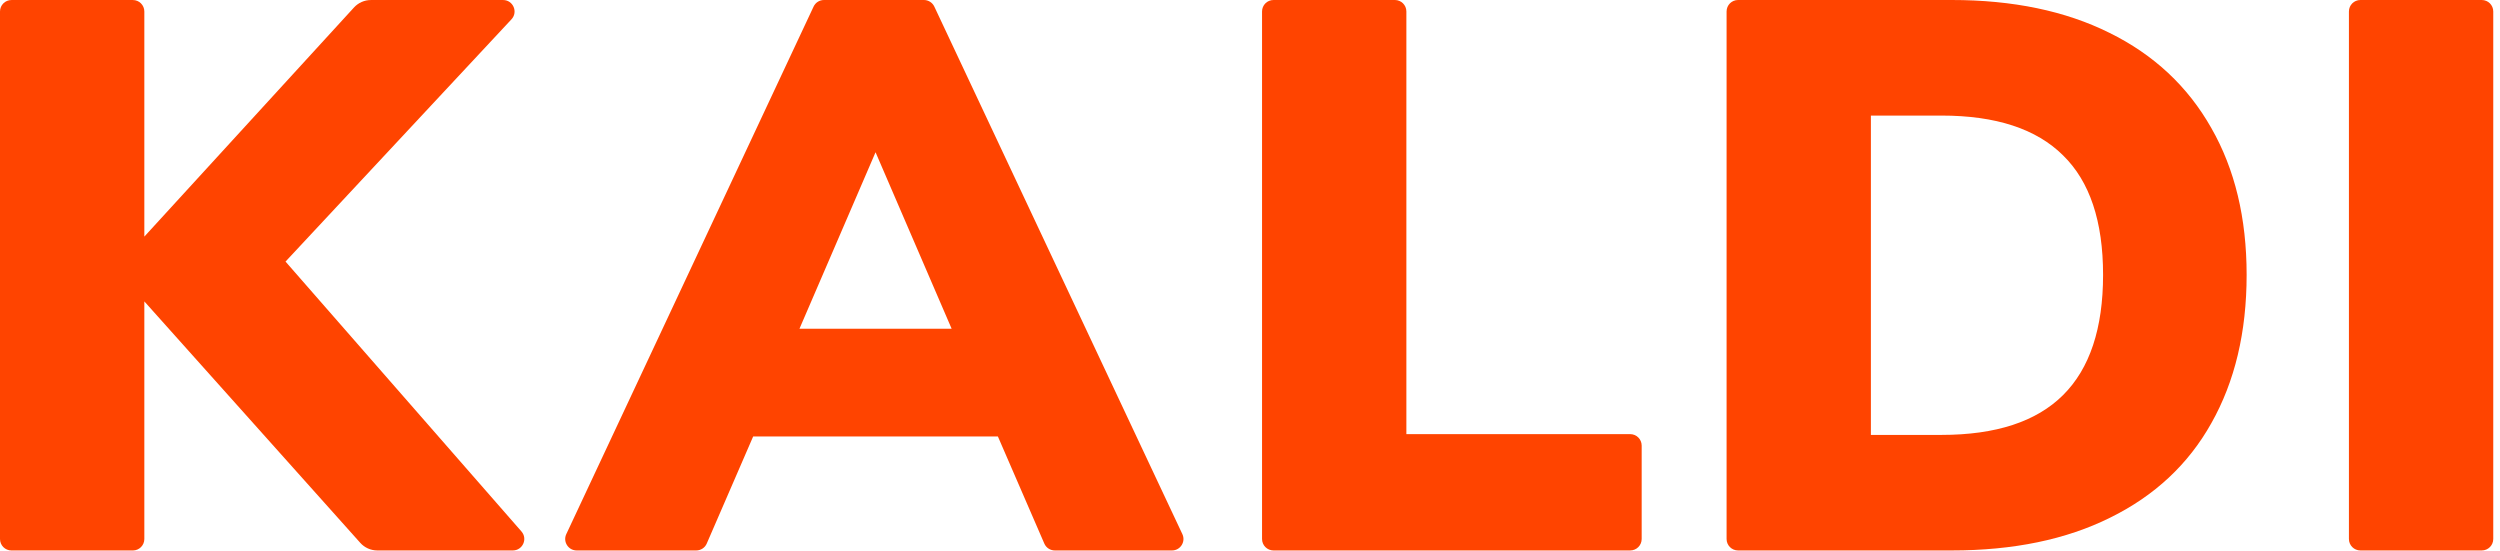
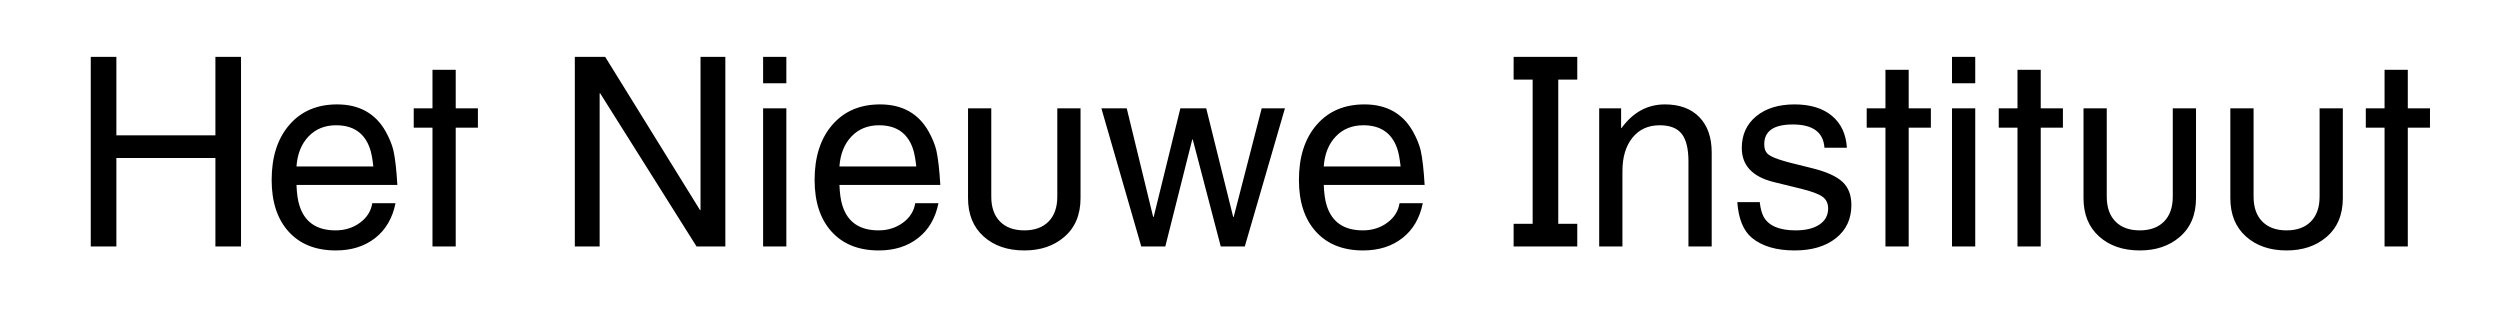
- <svg xmlns="http://www.w3.org/2000/svg" xmlns:xlink="http://www.w3.org/1999/xlink" viewBox="0 0 109 24">
-   <g transform="translate(-1470)">
-     <g style="mix-blend-mode:normal" transform="translate(1470)" fill="#f40">
-       <use xlink:href="#b" style="mix-blend-mode:normal" />
-       <use xlink:href="#c" style="mix-blend-mode:normal" />
-       <use xlink:href="#d" style="mix-blend-mode:normal" />
-       <use xlink:href="#e" style="mix-blend-mode:normal" />
-       <use xlink:href="#f" style="mix-blend-mode:normal" />
+ <svg xmlns="http://www.w3.org/2000/svg" width="284px" height="35px" viewBox="0 0 284 35" version="1.1">
+   <g id="Page-1" stroke="none" stroke-width="1" fill="none" fill-rule="evenodd">
+     <g id="t" transform="translate(-90, -95)">
+       <g id="Group" transform="translate(90, 95)">
+         <rect id="Rectangle" x="0" y="0" width="284" height="35" />
+         <path d="M13.22,28 L13.22,17.95 L24.47,17.95 L24.47,28 L27.38,28 L27.38,6.46 L24.47,6.46 L24.47,15.37 L13.22,15.37 L13.22,6.46 L10.31,6.46 L10.31,28 L13.22,28 Z M38.15,28.45 C39.93,28.45 41.42,27.98 42.62,27.04 C43.82,26.1 44.59,24.78 44.93,23.08 L44.93,23.08 L42.29,23.08 C42.15,23.98 41.685,24.72 40.895,25.3 C40.105,25.88 39.18,26.17 38.12,26.17 C35.96,26.17 34.59,25.22 34.01,23.32 C33.83,22.76 33.72,21.99 33.68,21.01 L33.68,21.01 L45.14,21.01 C45.04,19.29 44.89,17.98 44.69,17.08 C44.53,16.42 44.24,15.71 43.82,14.95 C42.66,12.89 40.82,11.86 38.3,11.86 C36.02,11.86 34.21,12.635 32.87,14.185 C31.53,15.735 30.86,17.82 30.86,20.44 C30.86,22.94 31.505,24.9 32.795,26.32 C34.085,27.74 35.87,28.45 38.15,28.45 Z M42.41,18.91 L33.68,18.91 C33.78,17.49 34.235,16.355 35.045,15.505 C35.855,14.655 36.9,14.23 38.18,14.23 C40.1,14.23 41.37,15.08 41.99,16.78 C42.17,17.26 42.31,17.97 42.41,18.91 L42.41,18.91 Z M51.77,28 L51.77,14.5 L54.29,14.5 L54.29,12.31 L51.77,12.31 L51.77,7.93 L49.13,7.93 L49.13,12.31 L47,12.31 L47,14.5 L49.13,14.5 L49.13,28 L51.77,28 Z M68.119,28 L68.119,10.6 L68.179,10.6 L79.129,28 L82.399,28 L82.399,6.46 L79.579,6.46 L79.579,23.86 L79.519,23.86 L68.749,6.46 L65.299,6.46 L65.299,28 L68.119,28 Z M89.329,9.46 L89.329,6.46 L86.689,6.46 L86.689,9.46 L89.329,9.46 Z M89.329,28 L89.329,12.31 L86.689,12.31 L86.689,28 L89.329,28 Z M99.829,28.45 C101.609,28.45 103.099,27.98 104.299,27.04 C105.499,26.1 106.269,24.78 106.609,23.08 L106.609,23.08 L103.969,23.08 C103.829,23.98 103.364,24.72 102.574,25.3 C101.784,25.88 100.859,26.17 99.799,26.17 C97.639,26.17 96.269,25.22 95.689,23.32 C95.509,22.76 95.399,21.99 95.359,21.01 L95.359,21.01 L106.819,21.01 C106.719,19.29 106.569,17.98 106.369,17.08 C106.209,16.42 105.919,15.71 105.499,14.95 C104.339,12.89 102.499,11.86 99.979,11.86 C97.699,11.86 95.889,12.635 94.549,14.185 C93.209,15.735 92.539,17.82 92.539,20.44 C92.539,22.94 93.184,24.9 94.474,26.32 C95.764,27.74 97.549,28.45 99.829,28.45 Z M104.089,18.91 L95.359,18.91 C95.459,17.49 95.914,16.355 96.724,15.505 C97.534,14.655 98.579,14.23 99.859,14.23 C101.779,14.23 103.049,15.08 103.669,16.78 C103.849,17.26 103.989,17.97 104.089,18.91 L104.089,18.91 Z M116.359,28.45 C118.179,28.45 119.679,27.95 120.859,26.95 C122.119,25.89 122.749,24.41 122.749,22.51 L122.749,22.51 L122.749,12.31 L120.109,12.31 L120.109,22.33 C120.109,23.55 119.779,24.495 119.119,25.165 C118.459,25.835 117.539,26.17 116.359,26.17 C115.179,26.17 114.259,25.835 113.599,25.165 C112.939,24.495 112.609,23.55 112.609,22.33 L112.609,22.33 L112.609,12.31 L109.969,12.31 L109.969,22.51 C109.969,24.35 110.559,25.8 111.739,26.86 C112.919,27.92 114.459,28.45 116.359,28.45 Z M132.378,28 L135.438,15.85 L135.498,15.85 L138.678,28 L141.408,28 L145.968,12.31 L143.328,12.31 L140.148,24.64 L140.088,24.64 L137.028,12.31 L134.088,12.31 L131.058,24.64 L130.998,24.64 L127.998,12.31 L125.118,12.31 L129.648,28 L132.378,28 Z M154.848,28.45 C156.628,28.45 158.118,27.98 159.318,27.04 C160.518,26.1 161.288,24.78 161.628,23.08 L161.628,23.08 L158.988,23.08 C158.848,23.98 158.383,24.72 157.593,25.3 C156.803,25.88 155.878,26.17 154.818,26.17 C152.658,26.17 151.288,25.22 150.708,23.32 C150.528,22.76 150.418,21.99 150.378,21.01 L150.378,21.01 L161.838,21.01 C161.738,19.29 161.588,17.98 161.388,17.08 C161.228,16.42 160.938,15.71 160.518,14.95 C159.358,12.89 157.518,11.86 154.998,11.86 C152.718,11.86 150.908,12.635 149.568,14.185 C148.228,15.735 147.558,17.82 147.558,20.44 C147.558,22.94 148.203,24.9 149.493,26.32 C150.783,27.74 152.568,28.45 154.848,28.45 Z M159.108,18.91 L150.378,18.91 C150.478,17.49 150.933,16.355 151.743,15.505 C152.553,14.655 153.598,14.23 154.878,14.23 C156.798,14.23 158.068,15.08 158.688,16.78 C158.868,17.26 159.008,17.97 159.108,18.91 L159.108,18.91 Z M179.178,28 L179.178,25.42 L177.018,25.42 L177.018,9.04 L179.178,9.04 L179.178,6.46 L171.948,6.46 L171.948,9.04 L174.108,9.04 L174.108,25.42 L171.948,25.42 L171.948,28 L179.178,28 Z M184.308,28 L184.308,19.45 C184.308,17.85 184.688,16.58 185.448,15.64 C186.208,14.7 187.238,14.23 188.538,14.23 C189.698,14.23 190.533,14.555 191.043,15.205 C191.553,15.855 191.808,16.9 191.808,18.34 L191.808,18.34 L191.808,28 L194.448,28 L194.448,17.32 C194.448,15.6 193.978,14.26 193.038,13.3 C192.098,12.34 190.798,11.86 189.138,11.86 C187.158,11.86 185.518,12.75 184.218,14.53 L184.218,14.53 L184.158,14.53 L184.158,12.31 L181.668,12.31 L181.668,28 L184.308,28 Z M203.867,28.45 C205.827,28.45 207.392,27.985 208.562,27.055 C209.732,26.125 210.317,24.87 210.317,23.29 C210.317,22.17 209.982,21.295 209.312,20.665 C208.642,20.035 207.507,19.52 205.907,19.12 L205.907,19.12 L203.267,18.46 L202.727,18.31 C201.807,18.05 201.192,17.795 200.882,17.545 C200.572,17.295 200.417,16.91 200.417,16.39 C200.417,14.89 201.497,14.14 203.657,14.14 C205.937,14.14 207.137,15.02 207.257,16.78 L207.257,16.78 L209.807,16.78 C209.707,15.22 209.137,14.01 208.097,13.15 C207.057,12.29 205.647,11.86 203.867,11.86 C202.047,11.86 200.592,12.31 199.502,13.21 C198.412,14.11 197.867,15.31 197.867,16.81 C197.867,18.79 199.077,20.08 201.497,20.68 L201.497,20.68 L204.557,21.43 C205.777,21.73 206.602,22.035 207.032,22.345 C207.462,22.655 207.677,23.1 207.677,23.68 C207.677,24.46 207.347,25.07 206.687,25.51 C206.027,25.95 205.127,26.17 203.987,26.17 C202.147,26.17 200.937,25.66 200.357,24.64 C200.137,24.24 199.987,23.68 199.907,22.96 L199.907,22.96 L197.357,22.96 C197.497,24.86 198.047,26.21 199.007,27.01 C200.167,27.97 201.787,28.45 203.867,28.45 Z M216.827,28 L216.827,14.5 L219.347,14.5 L219.347,12.31 L216.827,12.31 L216.827,7.93 L214.187,7.93 L214.187,12.31 L212.057,12.31 L212.057,14.5 L214.187,14.5 L214.187,28 L216.827,28 Z M224.387,9.46 L224.387,6.46 L221.747,6.46 L221.747,9.46 L224.387,9.46 Z M224.387,28 L224.387,12.31 L221.747,12.31 L221.747,28 L224.387,28 Z M231.827,28 L231.827,14.5 L234.347,14.5 L234.347,12.31 L231.827,12.31 L231.827,7.93 L229.187,7.93 L229.187,12.31 L227.057,12.31 L227.057,14.5 L229.187,14.5 L229.187,28 L231.827,28 Z M243.077,28.45 C244.897,28.45 246.397,27.95 247.577,26.95 C248.837,25.89 249.467,24.41 249.467,22.51 L249.467,22.51 L249.467,12.31 L246.827,12.31 L246.827,22.33 C246.827,23.55 246.497,24.495 245.837,25.165 C245.177,25.835 244.257,26.17 243.077,26.17 C241.897,26.17 240.977,25.835 240.317,25.165 C239.657,24.495 239.327,23.55 239.327,22.33 L239.327,22.33 L239.327,12.31 L236.687,12.31 L236.687,22.51 C236.687,24.35 237.277,25.8 238.457,26.86 C239.637,27.92 241.177,28.45 243.077,28.45 Z M259.756,28.45 C261.576,28.45 263.076,27.95 264.256,26.95 C265.516,25.89 266.146,24.41 266.146,22.51 L266.146,22.51 L266.146,12.31 L263.506,12.31 L263.506,22.33 C263.506,23.55 263.176,24.495 262.516,25.165 C261.856,25.835 260.936,26.17 259.756,26.17 C258.576,26.17 257.656,25.835 256.996,25.165 C256.336,24.495 256.006,23.55 256.006,22.33 L256.006,22.33 L256.006,12.31 L253.366,12.31 L253.366,22.51 C253.366,24.35 253.956,25.8 255.136,26.86 C256.316,27.92 257.856,28.45 259.756,28.45 Z M273.526,28 L273.526,14.5 L276.046,14.5 L276.046,12.31 L273.526,12.31 L273.526,7.93 L270.886,7.93 L270.886,12.31 L268.756,12.31 L268.756,14.5 L270.886,14.5 L270.886,28 L273.526,28 Z" id="HetNieuweInstituut" fill="#000000" fill-rule="nonzero" />
+       </g>
    </g>
  </g>
-   <defs>
-     <path id="b" d="M22.735 23.171c.283.323.053.829-.376.829h-5.907c-.285 0-.556-.121-.745-.333l-9.414-10.526v10.36c0 .276-.224.5-.5.5h-5.293c-.276 0-.5-.224-.5-.5v-23c0-.276.224-.5.5-.5h5.293c.276 0 .5.224.5.5v9.815l9.141-9.99c.19-.207.457-.325.738-.325h5.762c.437 0 .664.521.366.841l-9.851 10.563 10.287 11.767z" />
-     <path id="c" d="M45.991 24c-.199 0-.38-.118-.459-.301l-2.024-4.669h-10.67l-2.024 4.669c-.079.183-.259.301-.459.301h-5.212c-.366 0-.608-.381-.453-.712l10.782-23c.082-.176.259-.288.453-.288h4.358c.194 0 .37.112.453.287l10.815 23c.156.332-.086.713-.452.713h-5.108zm-11.135-9.668h6.635l-3.317-7.694-3.317 7.694z" />
-     <path id="d" d="M55.525 24c-.276 0-.5-.224-.5-.5v-23c0-.276.224-.5.5-.5h5.293c.276 0 .5.224.5.5v18.428h9.759c.276 0 .5.224.5.5v4.072c0 .276-.224.5-.5.5h-15.552z" />
-     <path id="e" d="M75.279.5c0-.276.224-.5.5-.5h9.315c2.667 0 4.959.477 6.874 1.43 1.938.953 3.42 2.338 4.446 4.153 1.026 1.793 1.539 3.926 1.539 6.4 0 2.496-.513 4.652-1.539 6.468-1.003 1.793-2.474 3.166-4.412 4.119-1.915.953-4.218 1.43-6.908 1.43h-9.315c-.276 0-.5-.224-.5-.5v-23zm9.37 18.462c2.371 0 4.138-.579 5.301-1.736 1.163-1.157 1.744-2.905 1.744-5.242 0-2.338-.581-4.074-1.744-5.209-1.163-1.157-2.93-1.736-5.301-1.736h-3.078v13.923h3.078z" />
-     <path id="f" d="M102.913 24c-.276 0-.5-.224-.5-.5v-23c0-.276.224-.5.5-.5h5.293c.276 0 .5.224.5.5v23c0 .276-.224.5-.5.5h-5.293z" />
-   </defs>
</svg>
